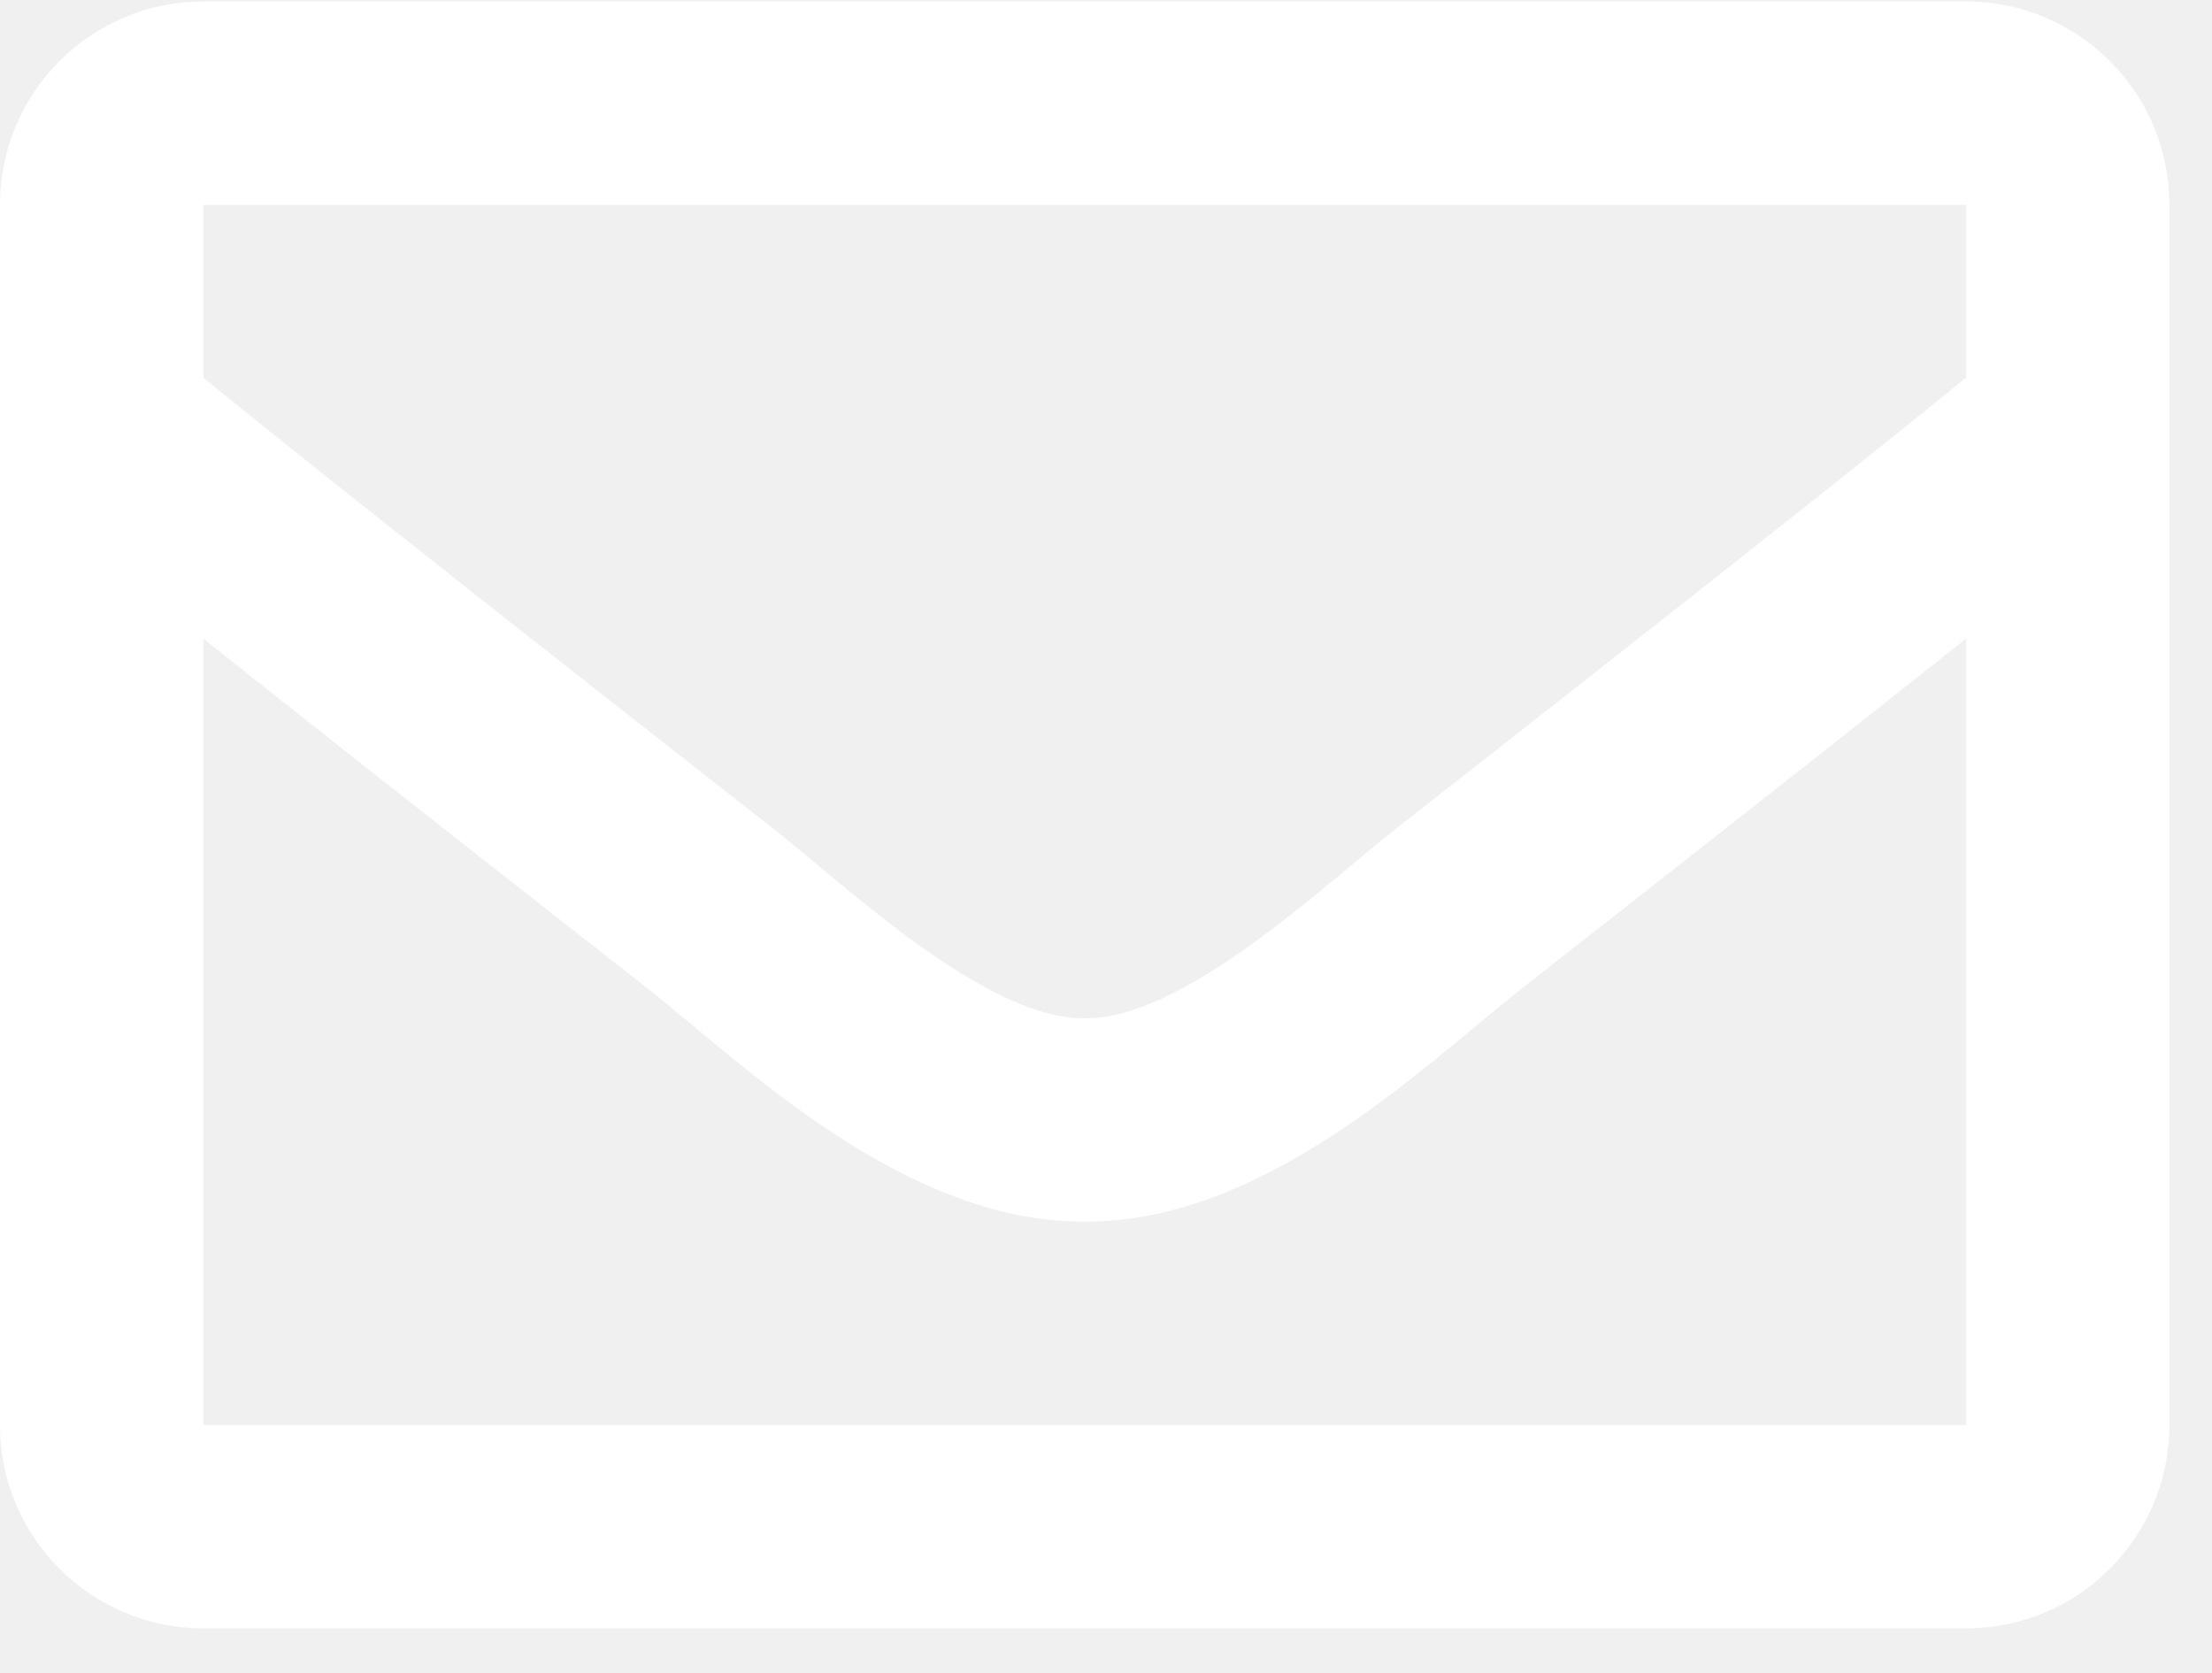
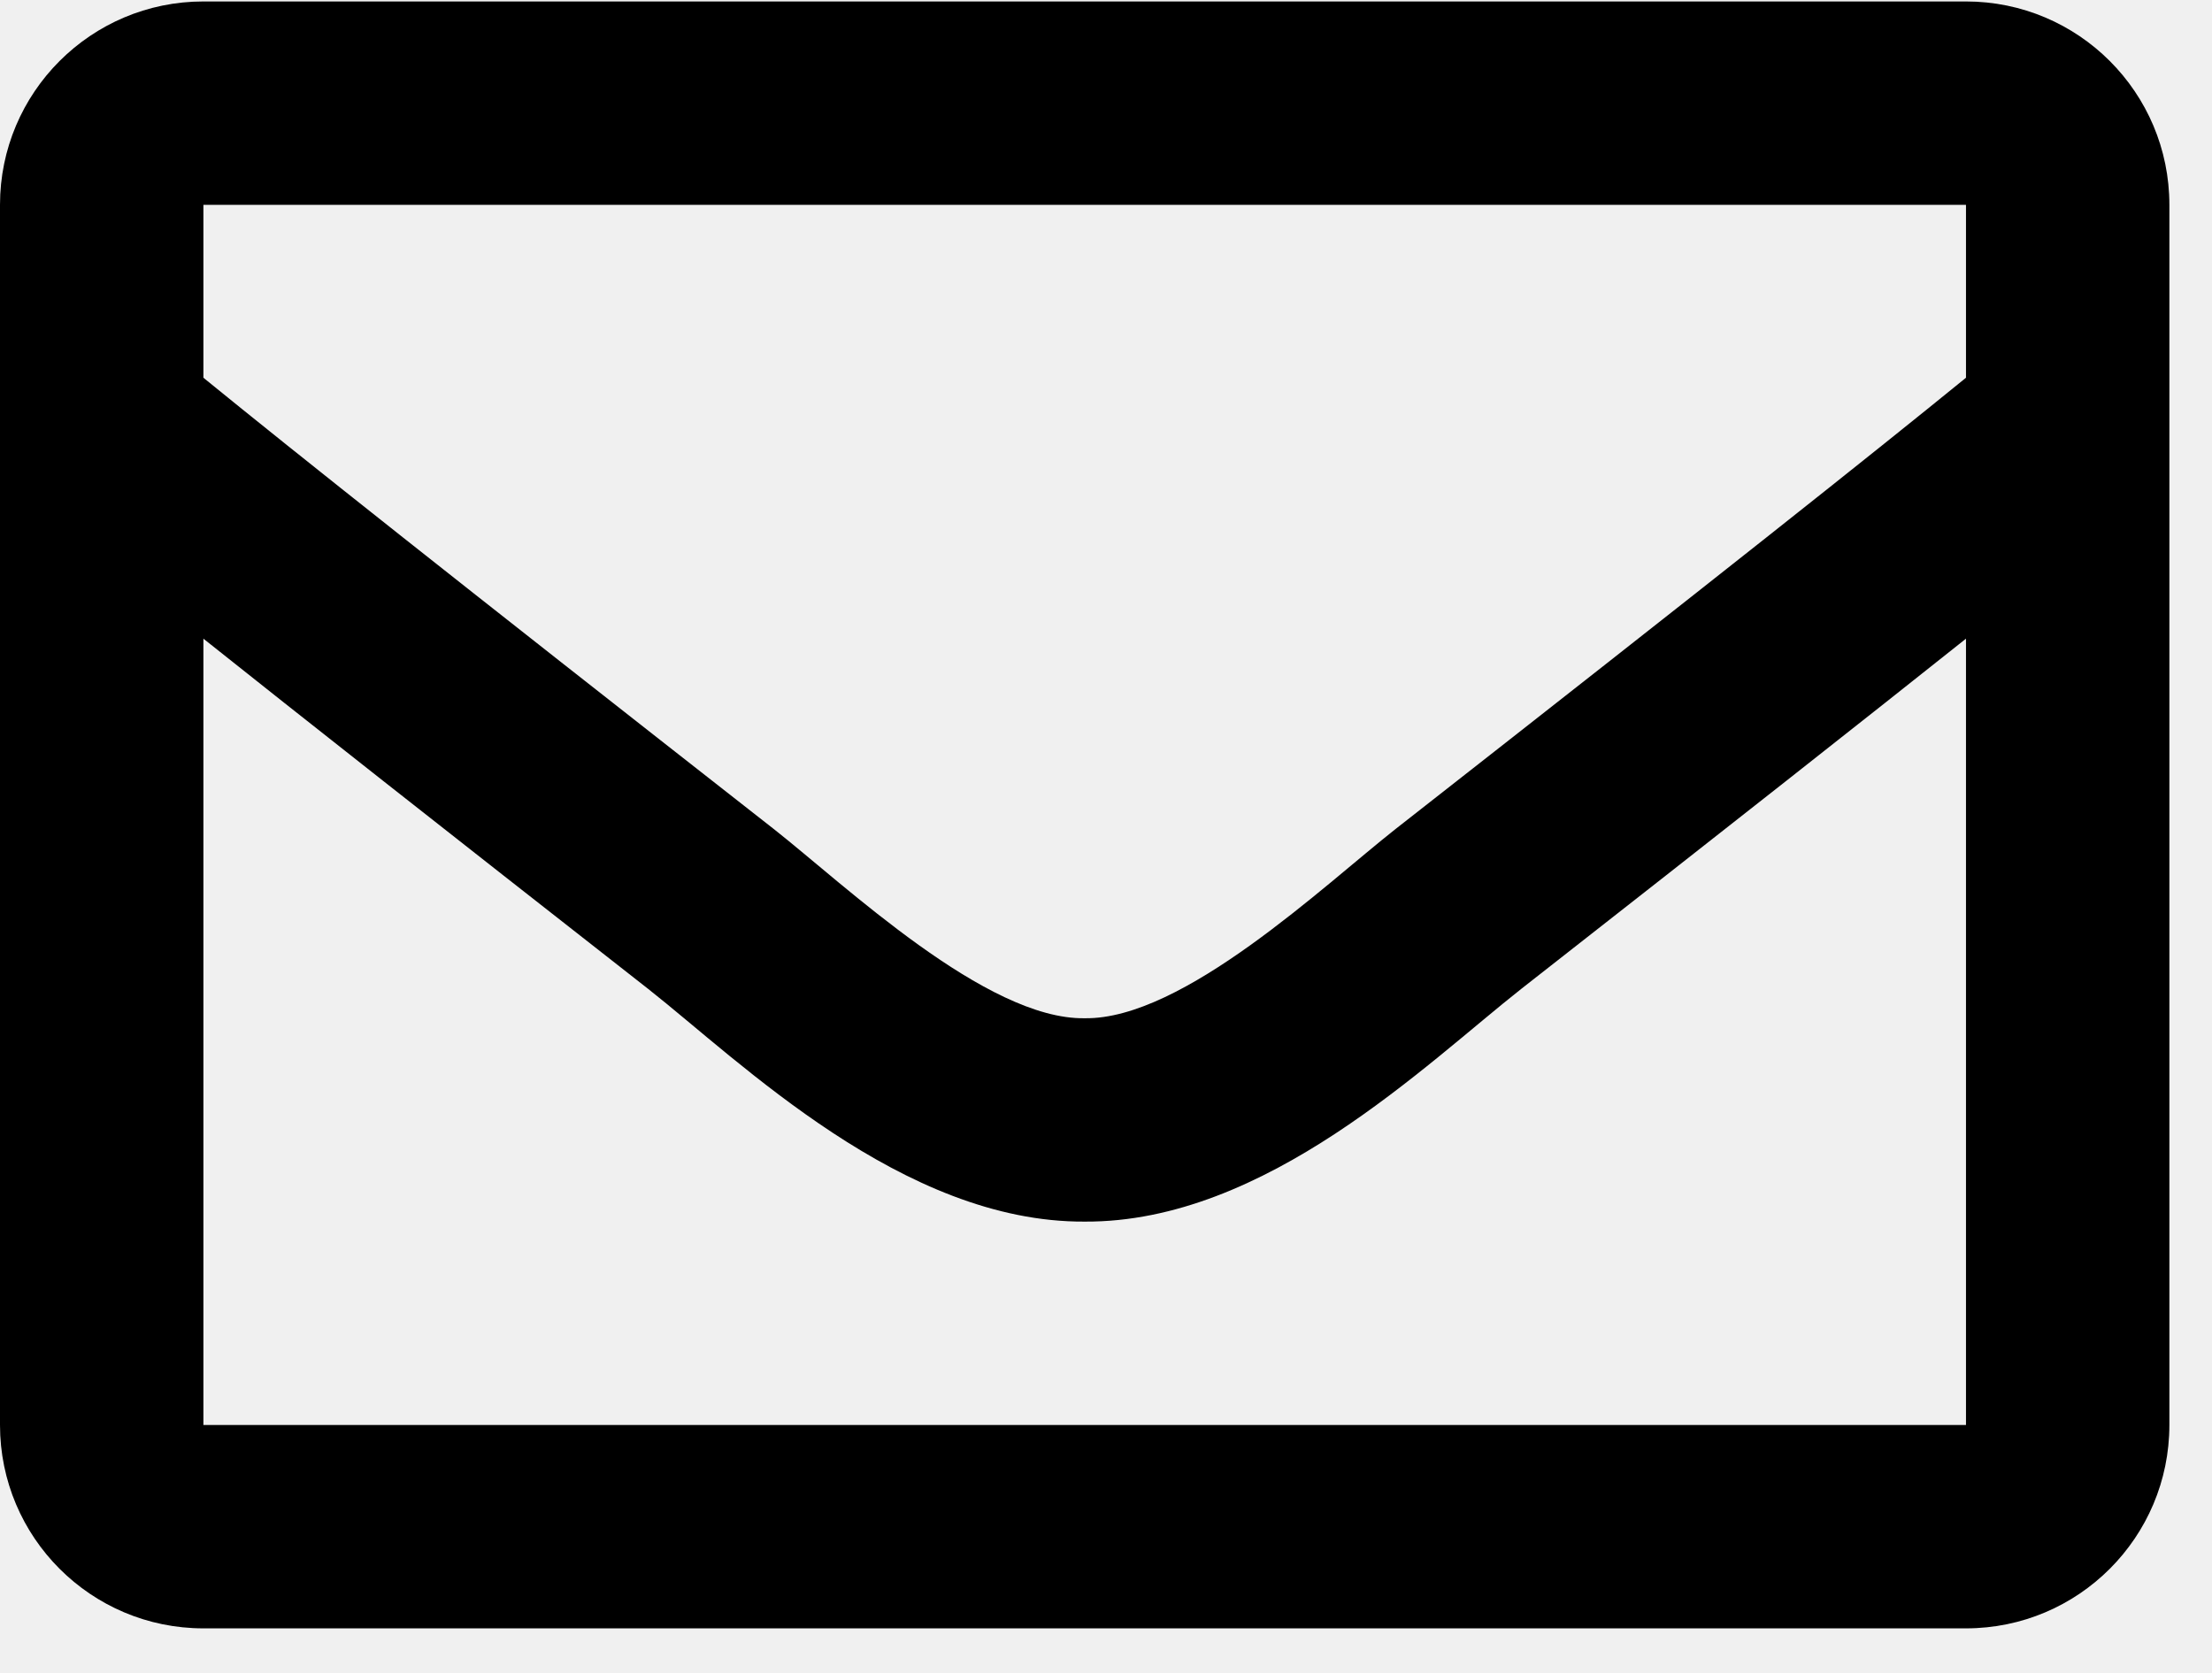
<svg xmlns="http://www.w3.org/2000/svg" width="41" height="31" viewBox="0 0 41 31" fill="none">
-   <path d="M36.44 0.027H3.77C1.688 0.027 0 1.715 0 3.797V26.415C0 28.497 1.688 30.185 3.77 30.185H36.44C38.522 30.185 40.21 28.497 40.21 26.415V3.797C40.21 1.715 38.522 0.027 36.44 0.027ZM36.44 3.797V7.002C34.679 8.436 31.872 10.665 25.87 15.365C24.548 16.405 21.928 18.904 20.105 18.875C18.282 18.905 15.661 16.405 14.339 15.365C8.339 10.666 5.531 8.436 3.77 7.002V3.797H36.44ZM3.77 26.415V11.839C5.569 13.272 8.121 15.283 12.011 18.329C13.727 19.68 16.733 22.663 20.105 22.645C23.46 22.663 26.427 19.724 28.198 18.33C32.088 15.284 34.64 13.272 36.44 11.839V26.415H3.77Z" fill="white" />
+   <path d="M36.44 0.027H3.77C1.688 0.027 0 1.715 0 3.797V26.415C0 28.497 1.688 30.185 3.77 30.185H36.44C38.522 30.185 40.21 28.497 40.21 26.415V3.797C40.21 1.715 38.522 0.027 36.44 0.027ZM36.44 3.797V7.002C34.679 8.436 31.872 10.665 25.87 15.365C24.548 16.405 21.928 18.904 20.105 18.875C18.282 18.905 15.661 16.405 14.339 15.365C8.339 10.666 5.531 8.436 3.77 7.002V3.797H36.44ZM3.77 26.415V11.839C5.569 13.272 8.121 15.283 12.011 18.329C13.727 19.68 16.733 22.663 20.105 22.645C23.46 22.663 26.427 19.724 28.198 18.33C32.088 15.284 34.64 13.272 36.44 11.839V26.415H3.77Z" fill="black" />
</svg>
